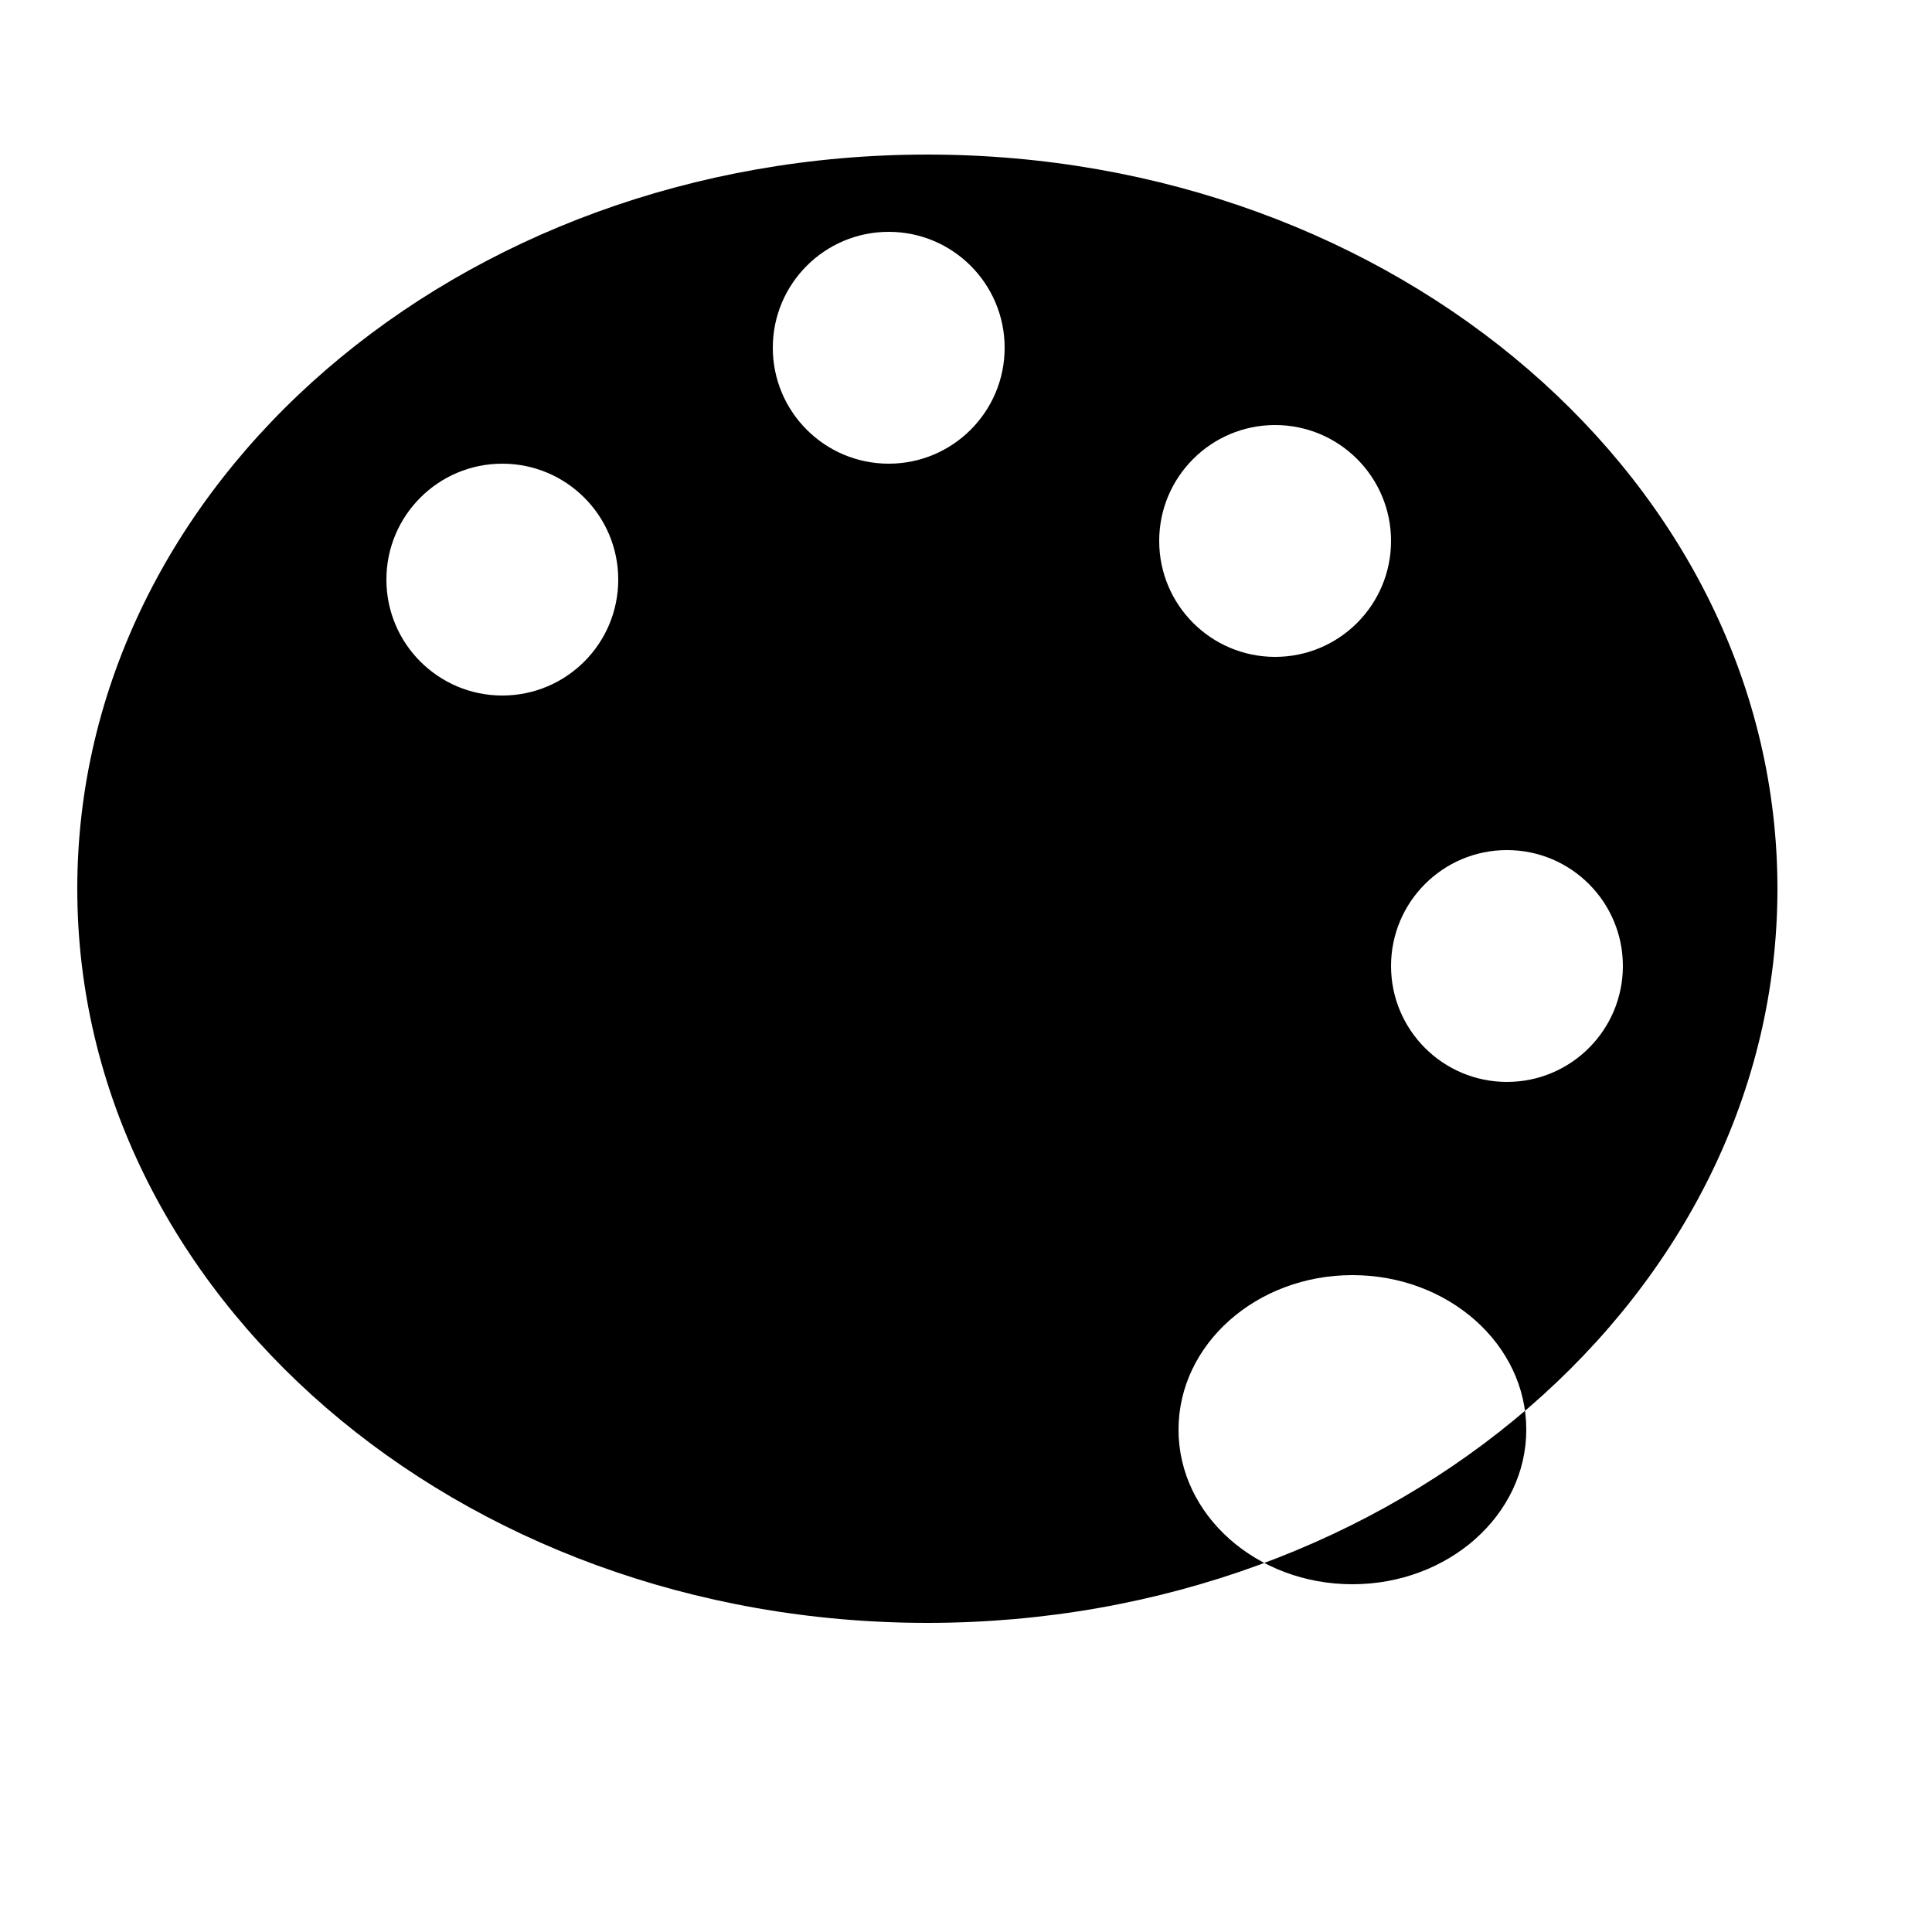
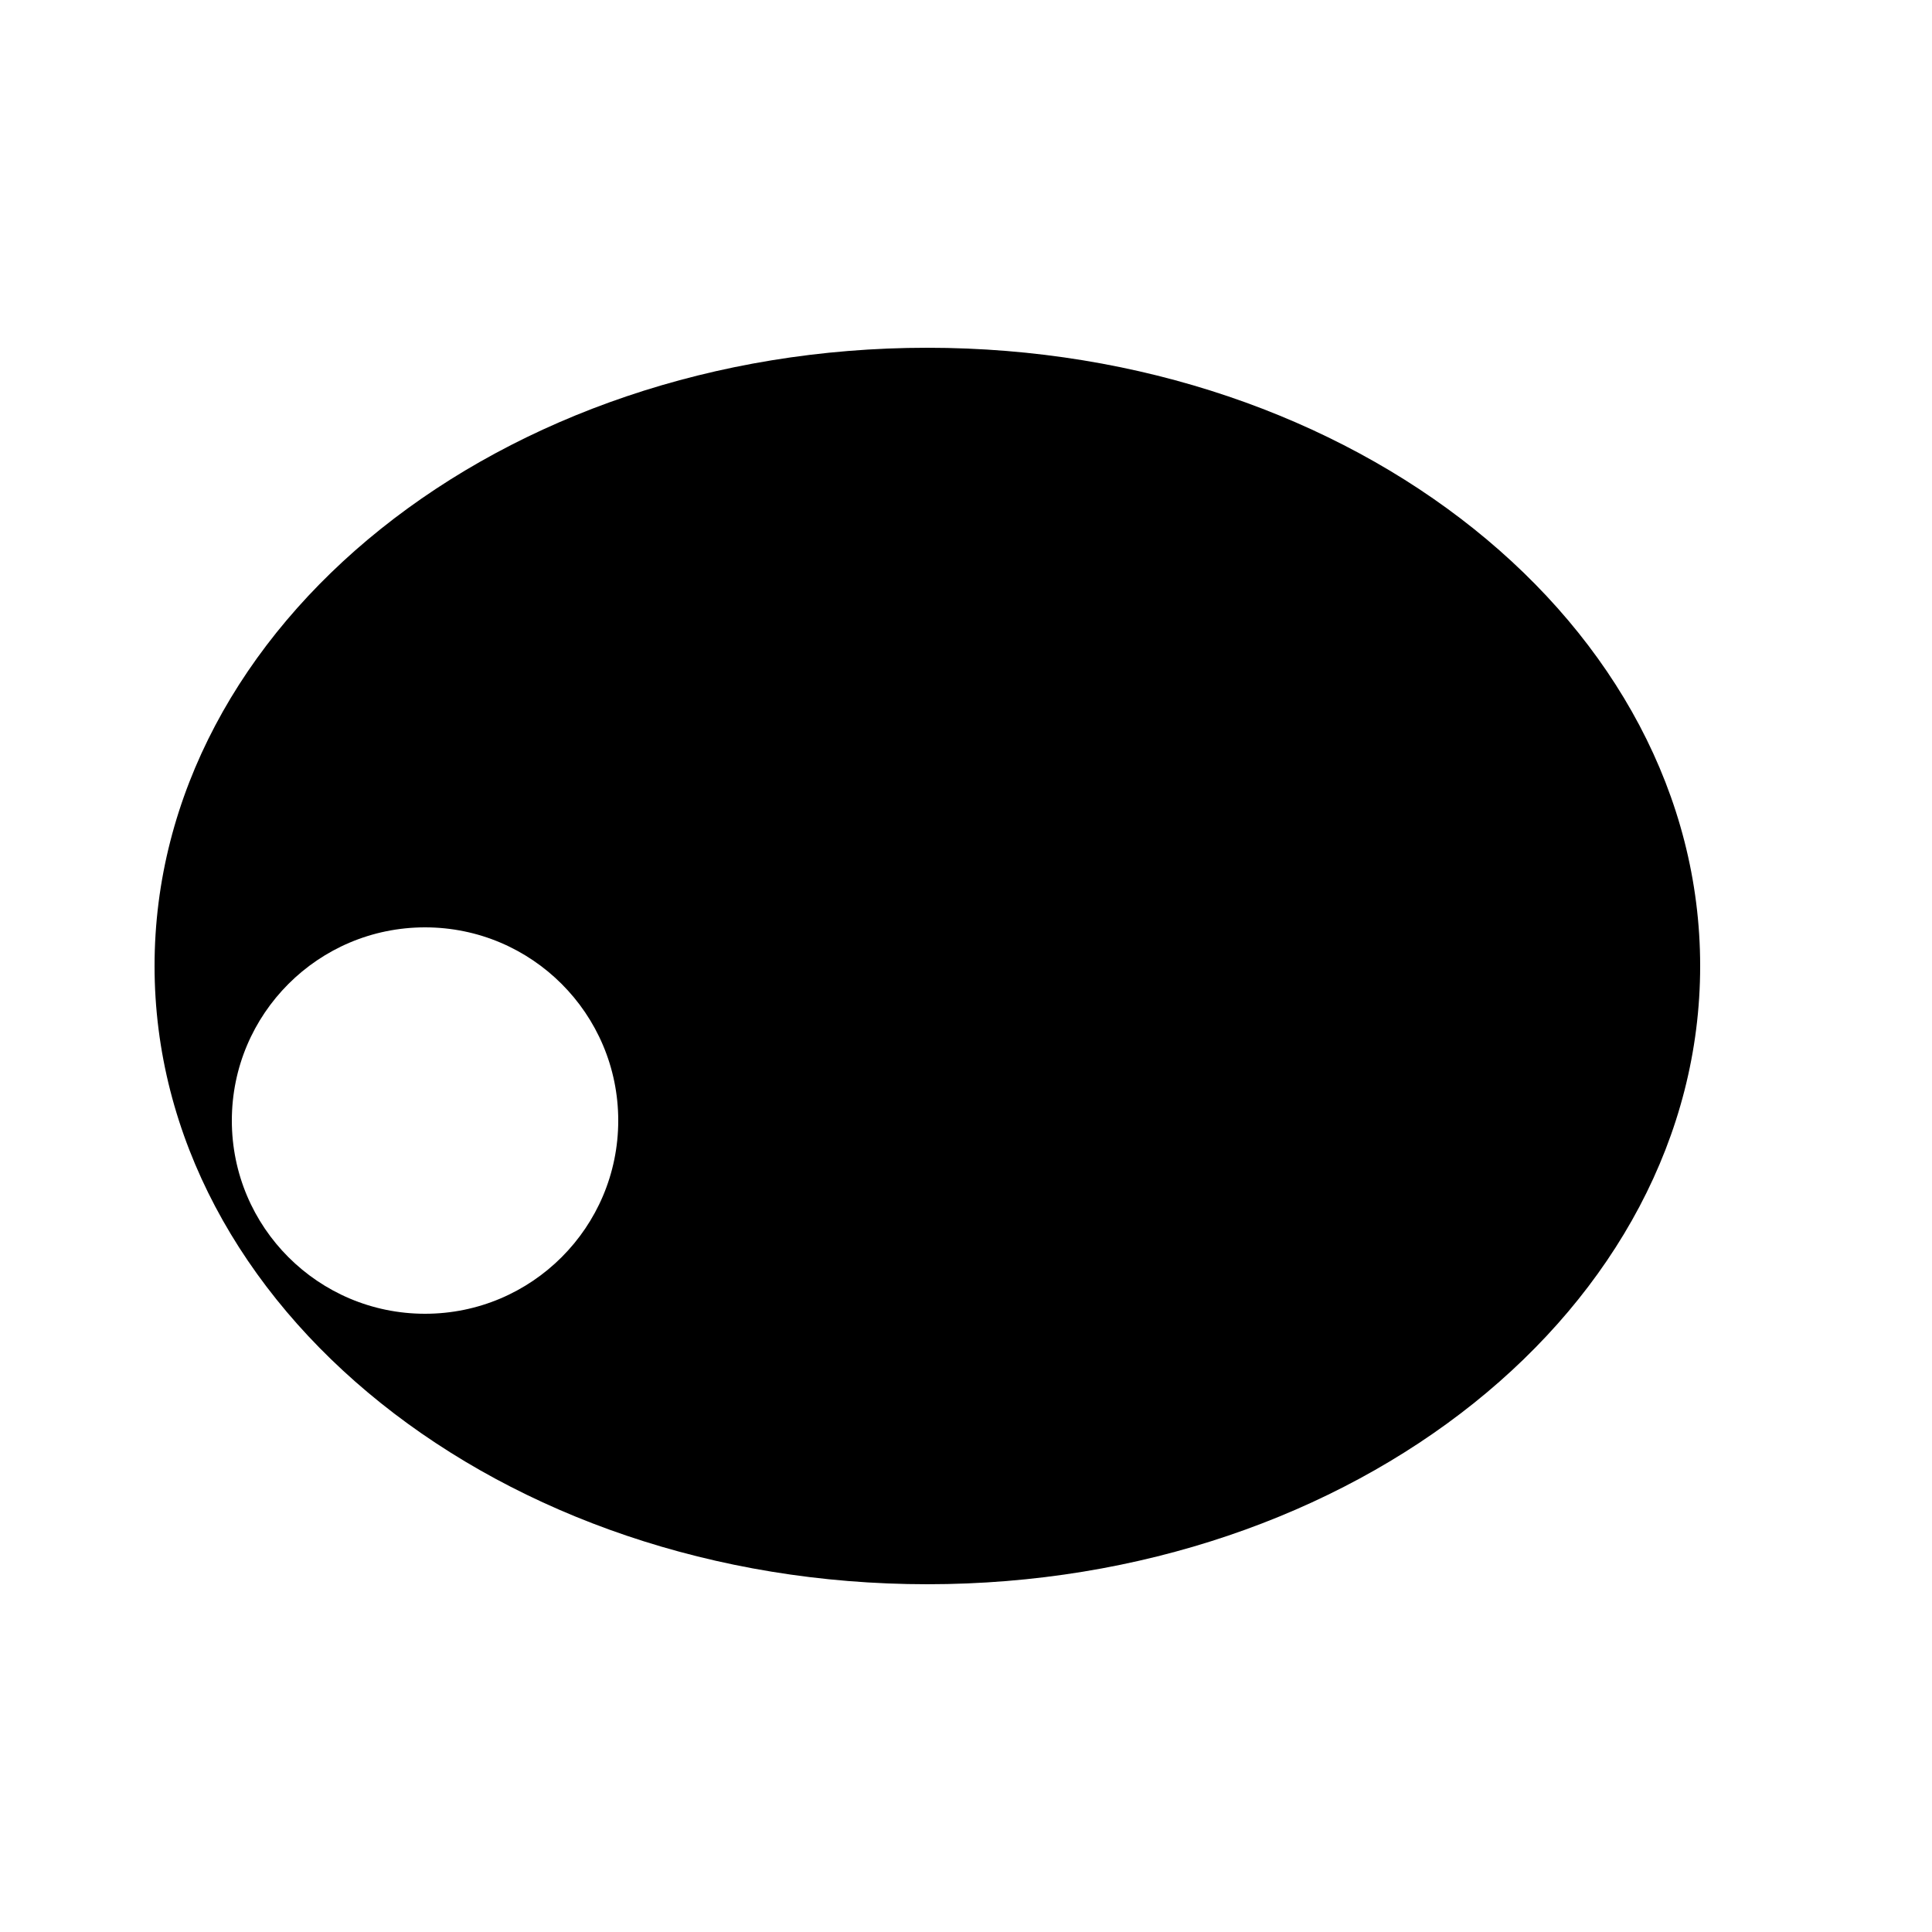
- <svg xmlns="http://www.w3.org/2000/svg" viewBox="0 0 100 100">
-   <path d="M 4 46 A 44 38 0 1 1 92 46 A 44 38 0 1 1 4 46 Z M 61 74 A 9 8 0 1 1 79 74 A 9 8 0 1 1 61 74 Z M 20 30 A 6 6 0 1 1 32 30 A 6 6 0 1 1 20 30 Z M 40 18 A 6 6 0 1 1 52 18 A 6 6 0 1 1 40 18 Z M 60 28 A 6 6 0 1 1 72 28 A 6 6 0 1 1 60 28 Z M 72 50 A 6 6 0 1 1 84 50 A 6 6 0 1 1 72 50 Z" fill-rule="evenodd" />
+ <svg xmlns="http://www.w3.org/2000/svg" viewBox="0 0 100 100" data-tags="palette,paint,art,artist,colour,design,studio">
+   <path data-tone="accent" fill-rule="evenodd" d="M 8 50 A 40 32 0 1 1 88 50 A 40 32 0 1 1 8 50 Z M 12 58 A 10 10 0 1 1 32 58 A 10 10 0 1 1 12 58 Z" />
+   <path data-tone="ink" d="M 33 32 A 7 7 0 1 1 47 32 A 7 7 0 1 1 33 32 Z" />
+   <path data-tone="accent2" d="M 55 30 A 7 7 0 1 1 69 30 A 7 7 0 1 1 55 30 Z" />
+   <path data-tone="paper" d="M 65 50 A 7 7 0 1 1 79 50 A 7 7 0 1 1 65 50 Z" />
+   <path data-tone="muted" d="M 51 68 A 7 7 0 1 1 65 68 A 7 7 0 1 1 51 68 Z" />
</svg>
